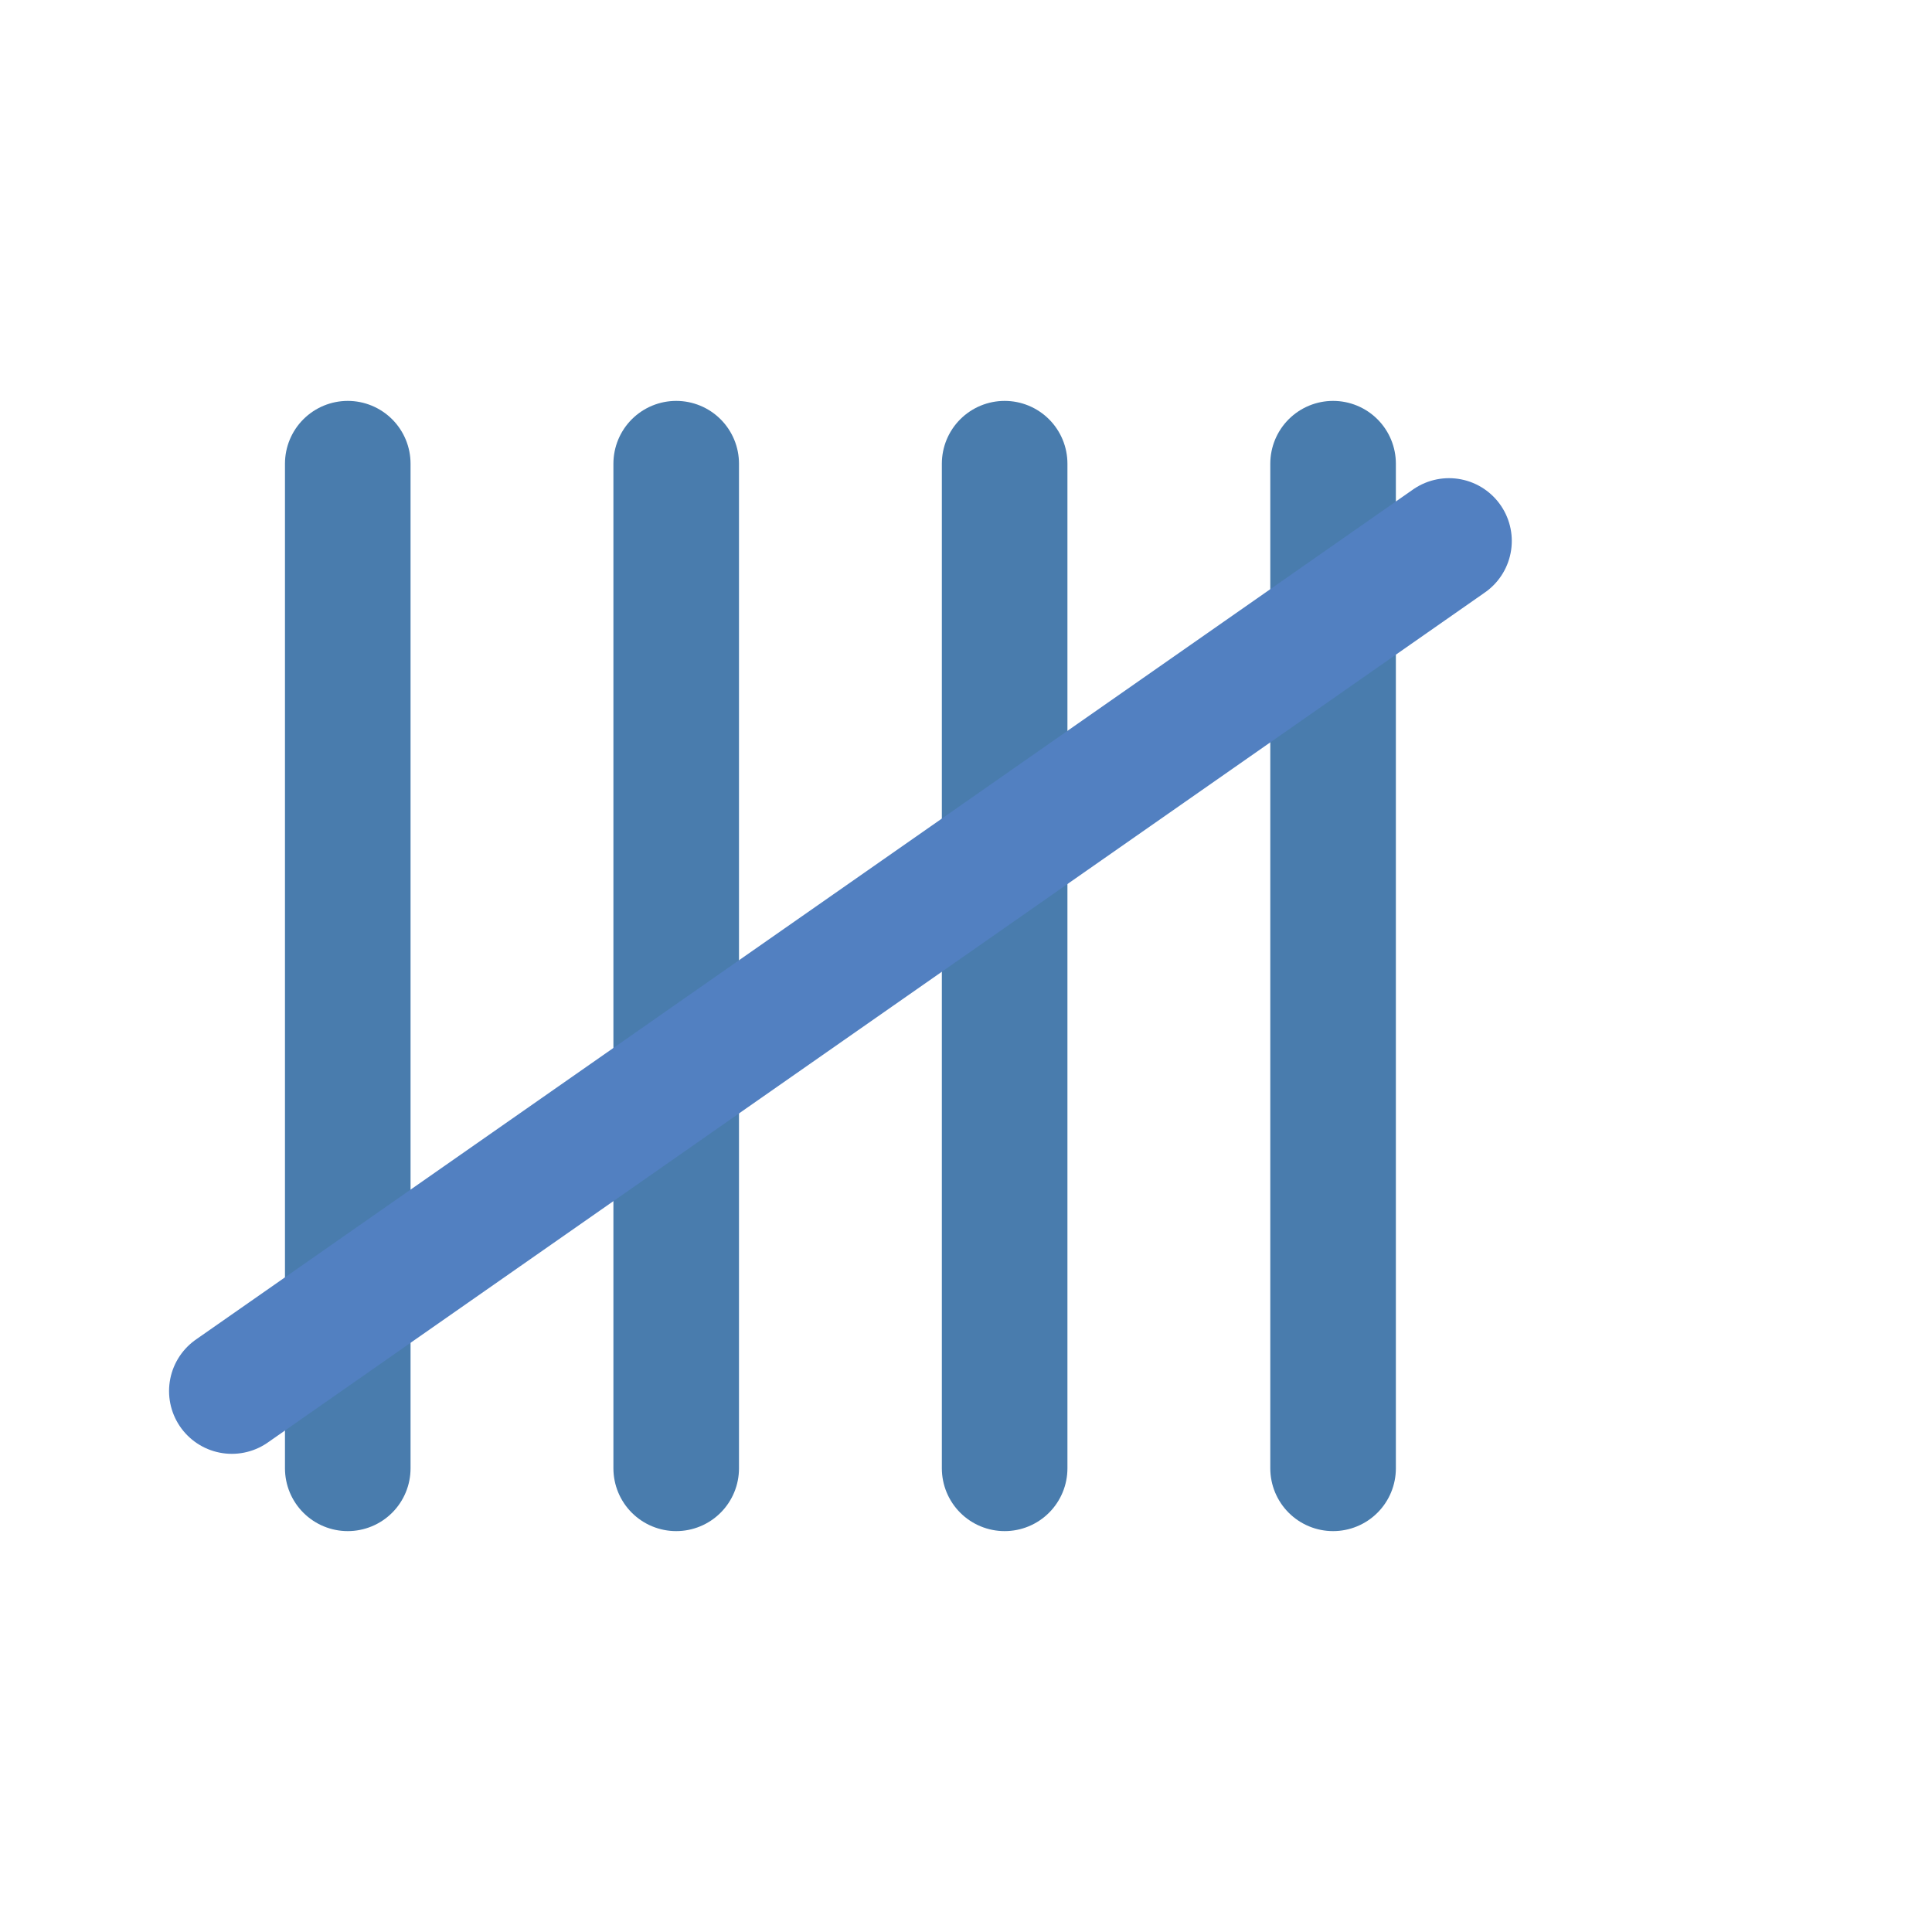
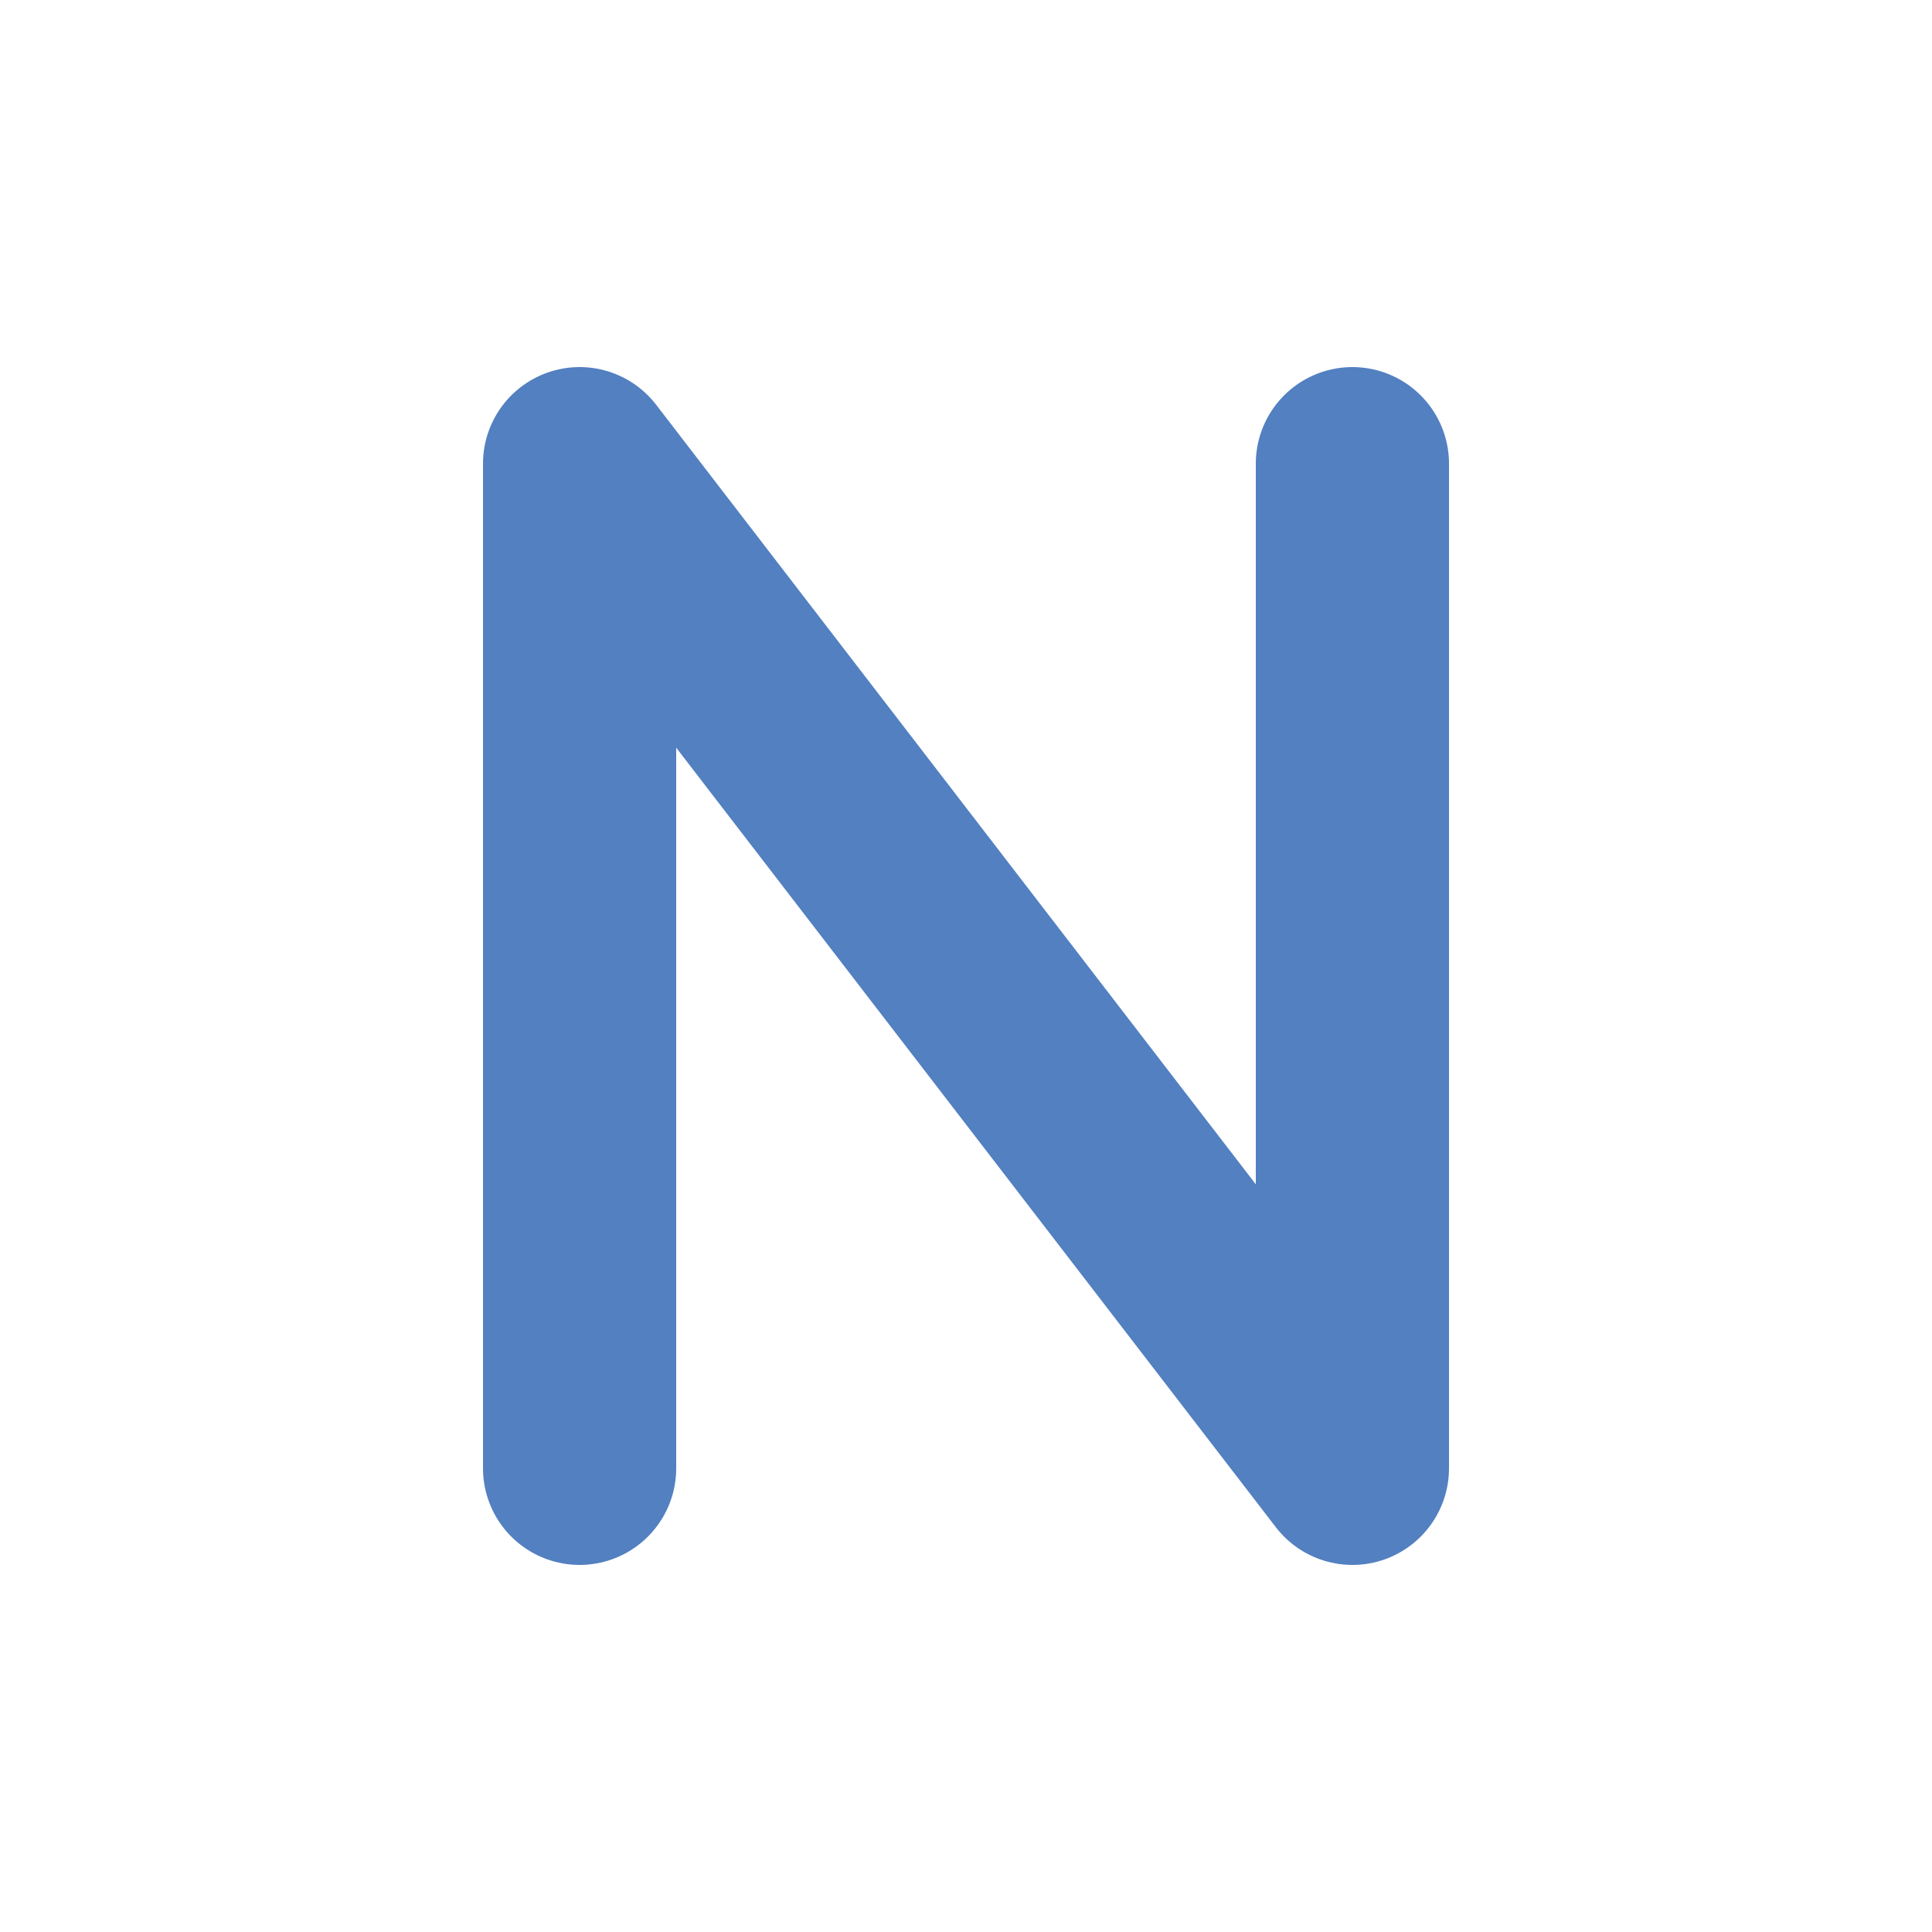
<svg xmlns="http://www.w3.org/2000/svg" viewBox="0 0 200 200" width="200" height="200">
-   <path d="M36 48 L36 152 M70 48 L70 152 M104 48 L104 152 M138 48 L138 152" stroke="#497CAD" stroke-width="13" stroke-linecap="round" />
-   <path d="M24 144 L150 56" stroke="#5280C1" stroke-width="13" stroke-linecap="round" />
+   <path d="M60 152 L60 48 L140 152 L140 48" fill="none" stroke="#5280C1" stroke-width="20" stroke-linecap="round" stroke-linejoin="round" />
</svg>
